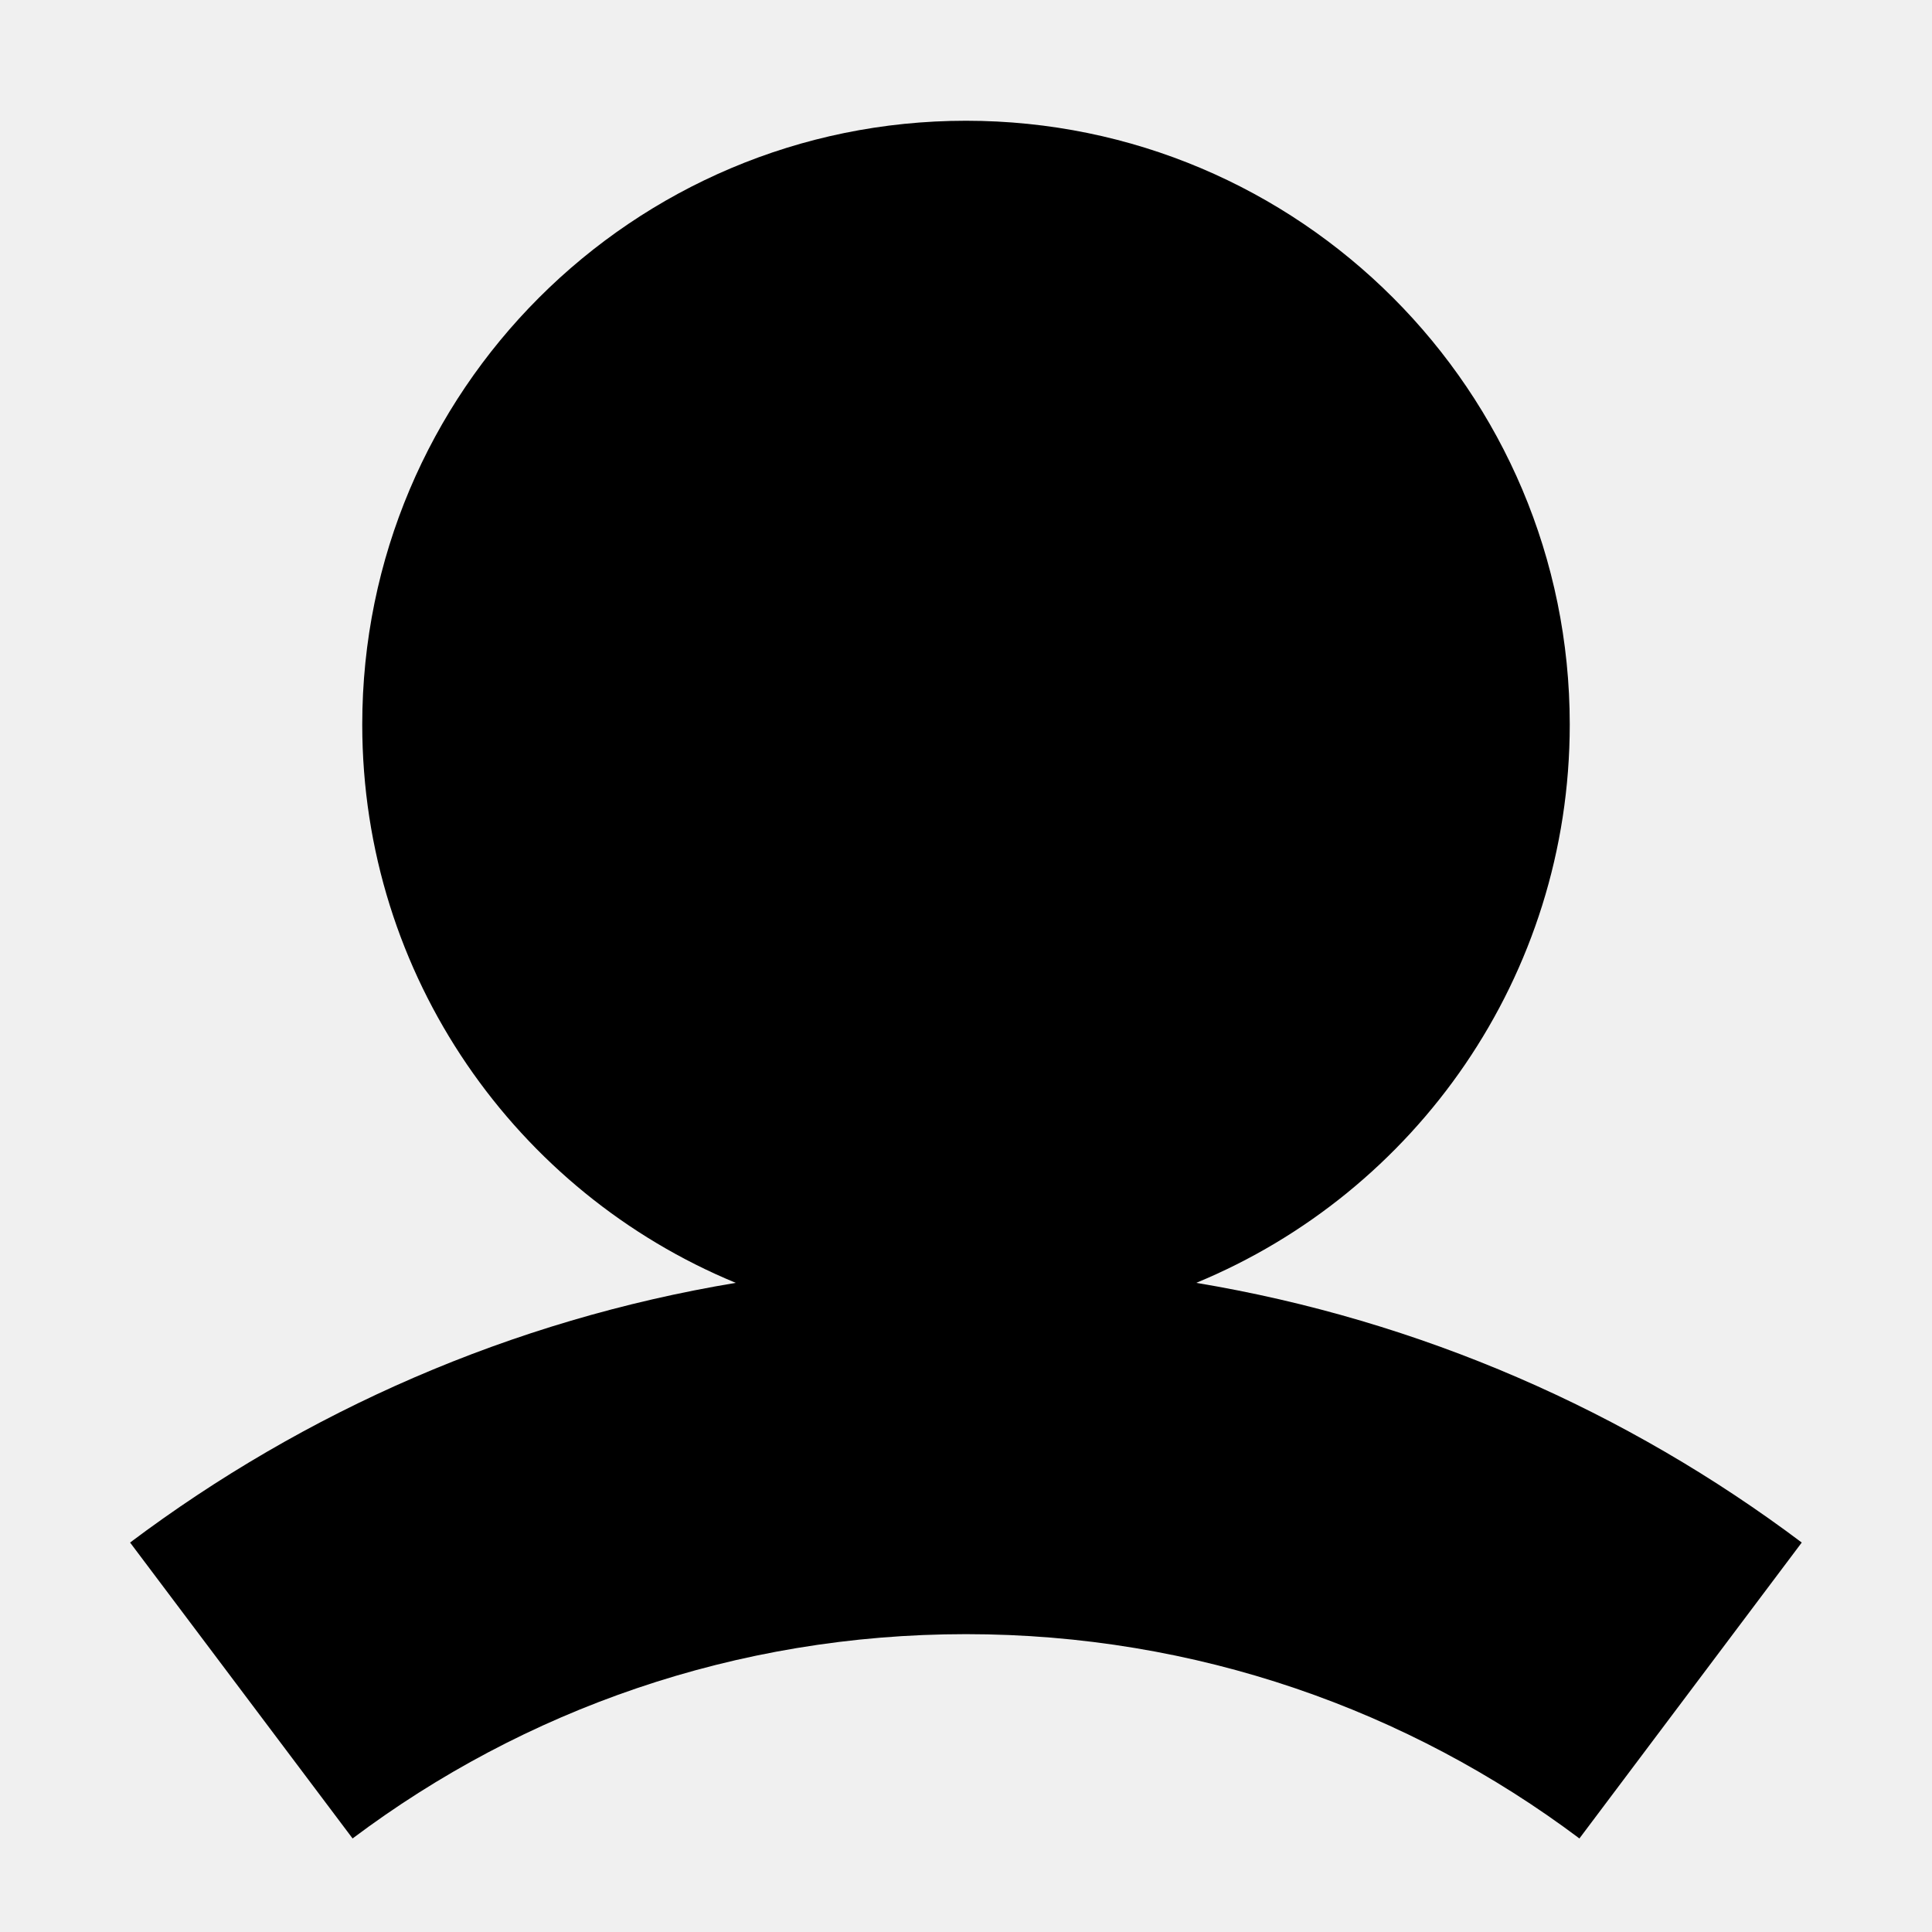
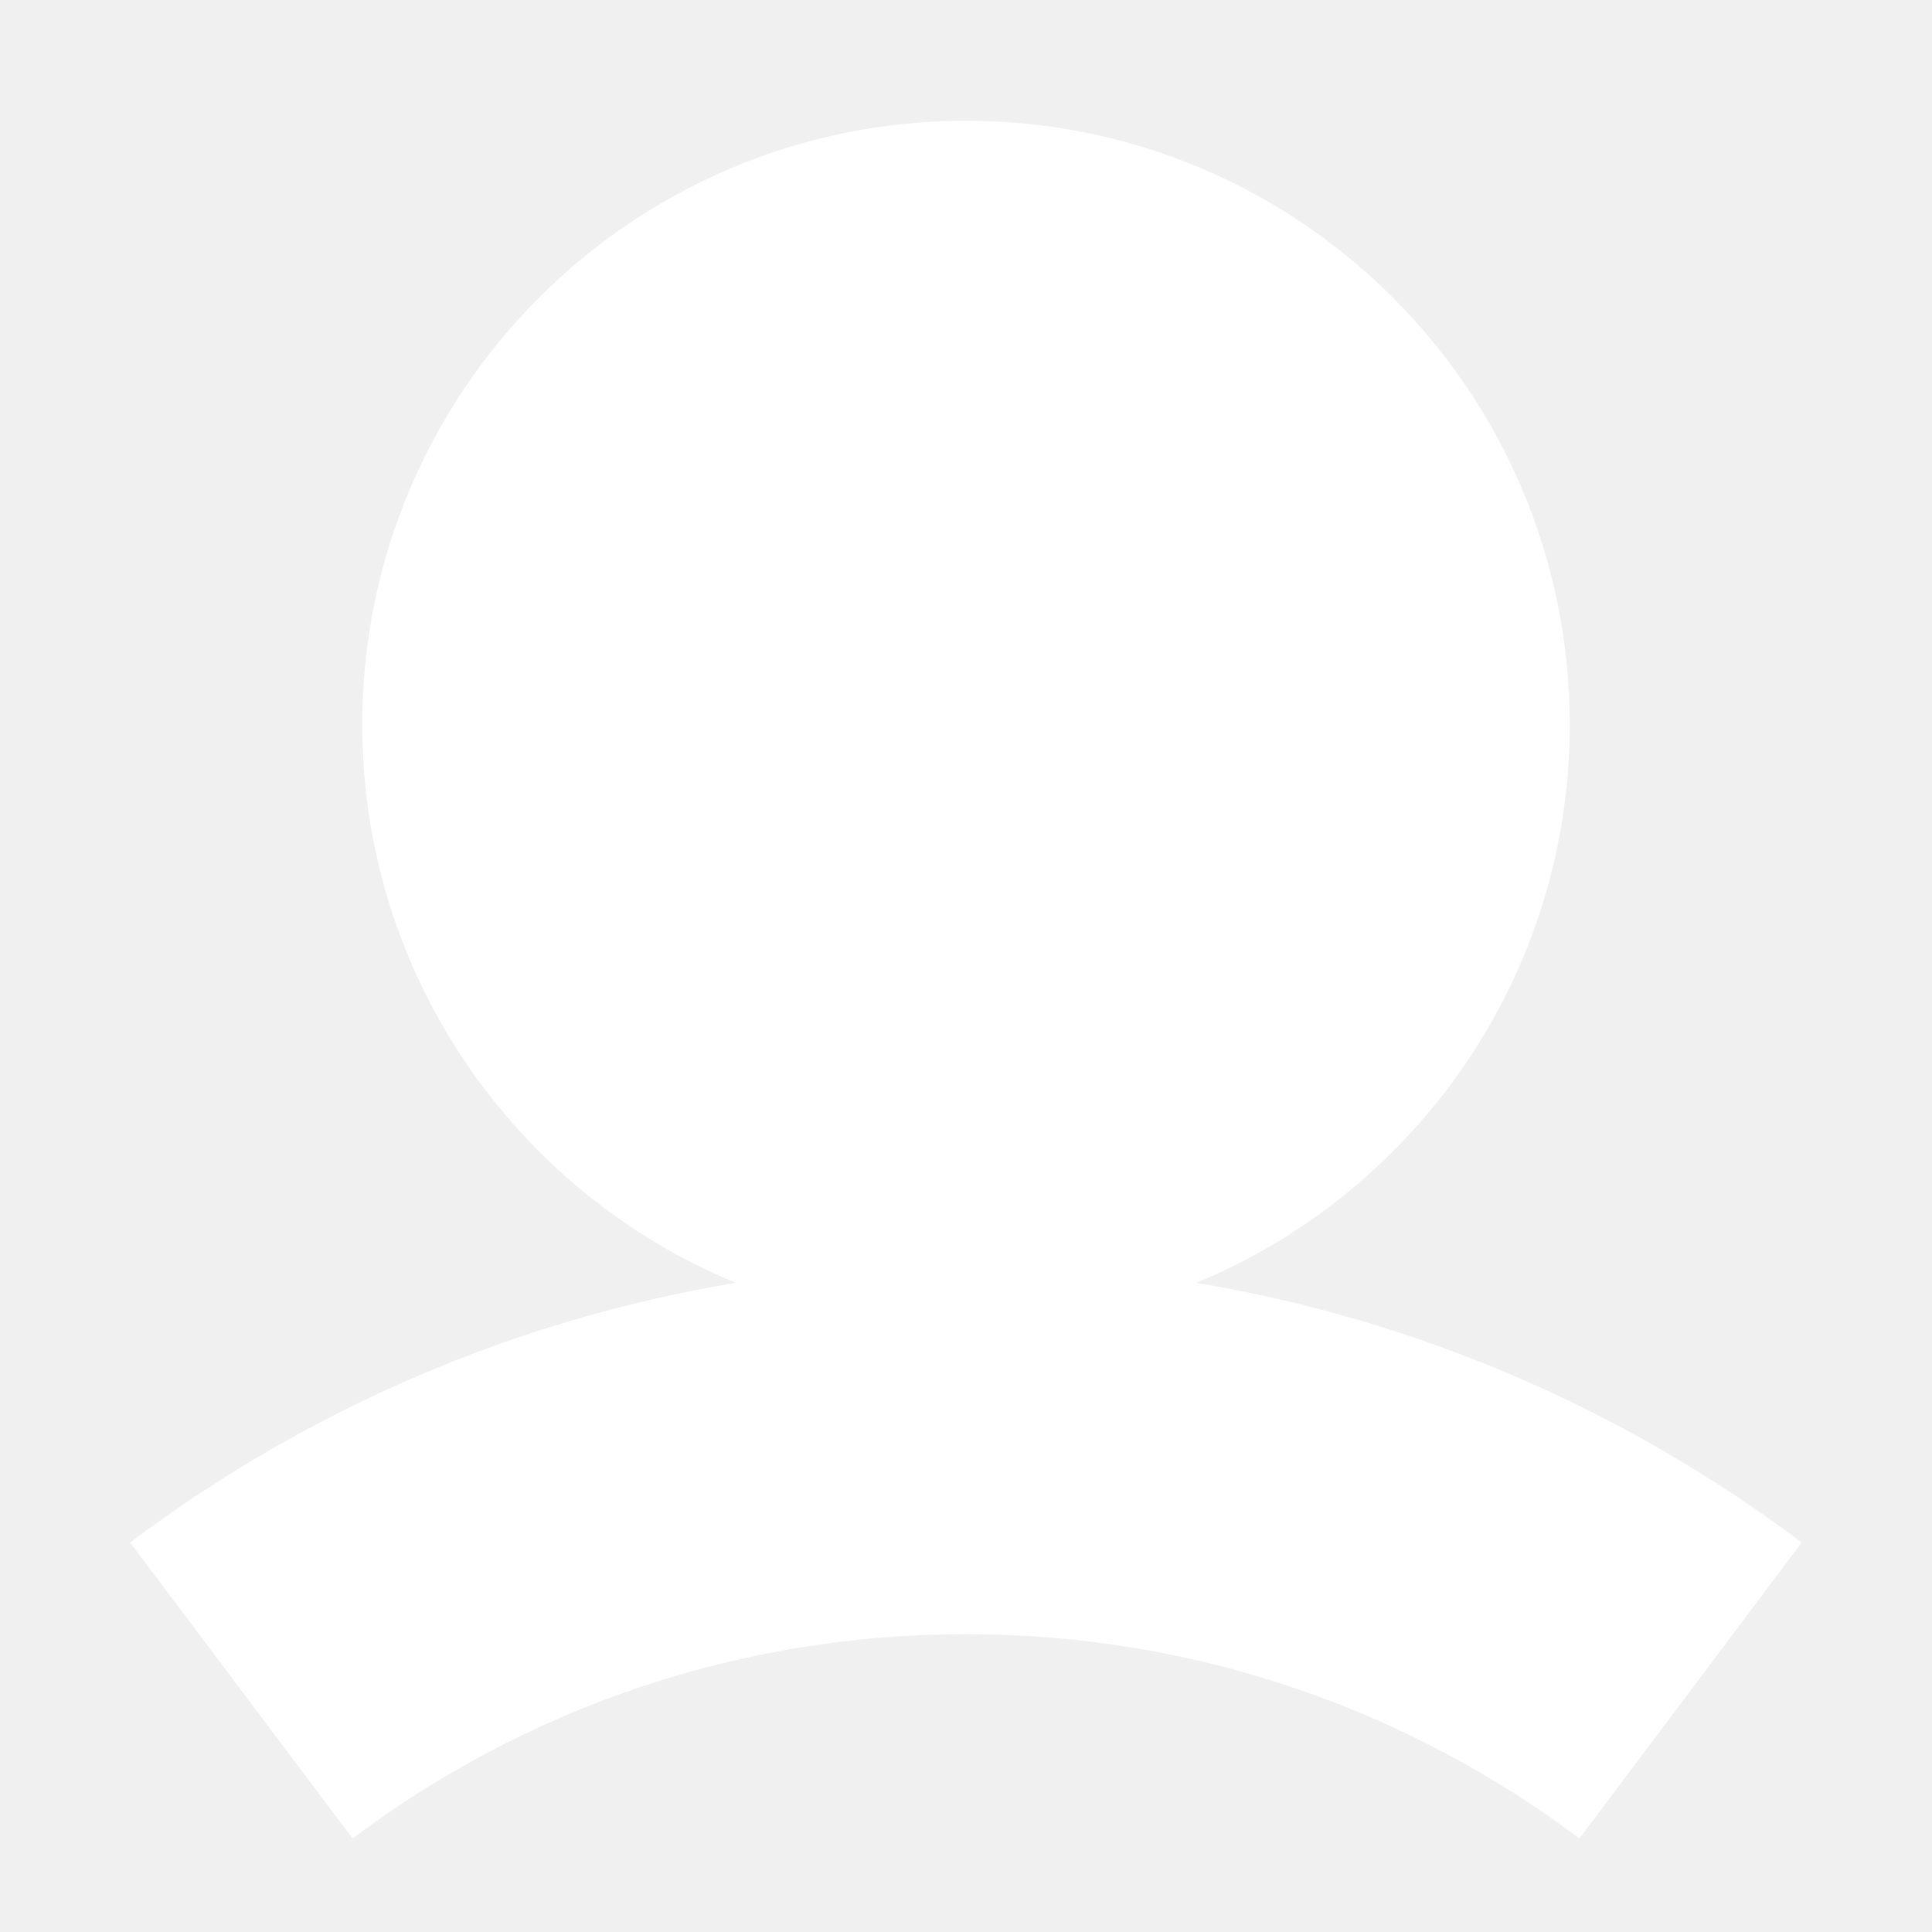
<svg xmlns="http://www.w3.org/2000/svg" width="12" height="12" viewBox="0 0 12 12" fill="none">
-   <path fill-rule="evenodd" clip-rule="evenodd" d="M7.43 7.968C8.792 7.406 9.75 6.065 9.75 4.5C9.75 2.429 8.071 0.75 6 0.75C3.929 0.75 2.25 2.429 2.25 4.5C2.25 6.065 3.208 7.406 4.57 7.968C3.175 8.2 1.893 8.766 0.808 9.581L2.19 11.419C3.251 10.622 4.569 10.15 6 10.15C7.431 10.15 8.748 10.622 9.81 11.419L11.191 9.581C10.107 8.766 8.824 8.2 7.43 7.968Z" fill="black" />
+   <path fill-rule="evenodd" clip-rule="evenodd" d="M7.43 7.968C8.791 7.406 9.75 6.065 9.75 4.5C9.75 2.429 8.071 0.75 6 0.75C3.929 0.75 2.25 2.429 2.25 4.5C2.25 6.065 3.208 7.406 4.57 7.968C3.175 8.2 1.892 8.766 0.808 9.581L2.19 11.419C3.251 10.622 4.568 10.15 6 10.15C7.431 10.15 8.748 10.622 9.81 11.419L11.191 9.581C10.107 8.766 8.824 8.2 7.43 7.968Z" fill="white" />
</svg>
